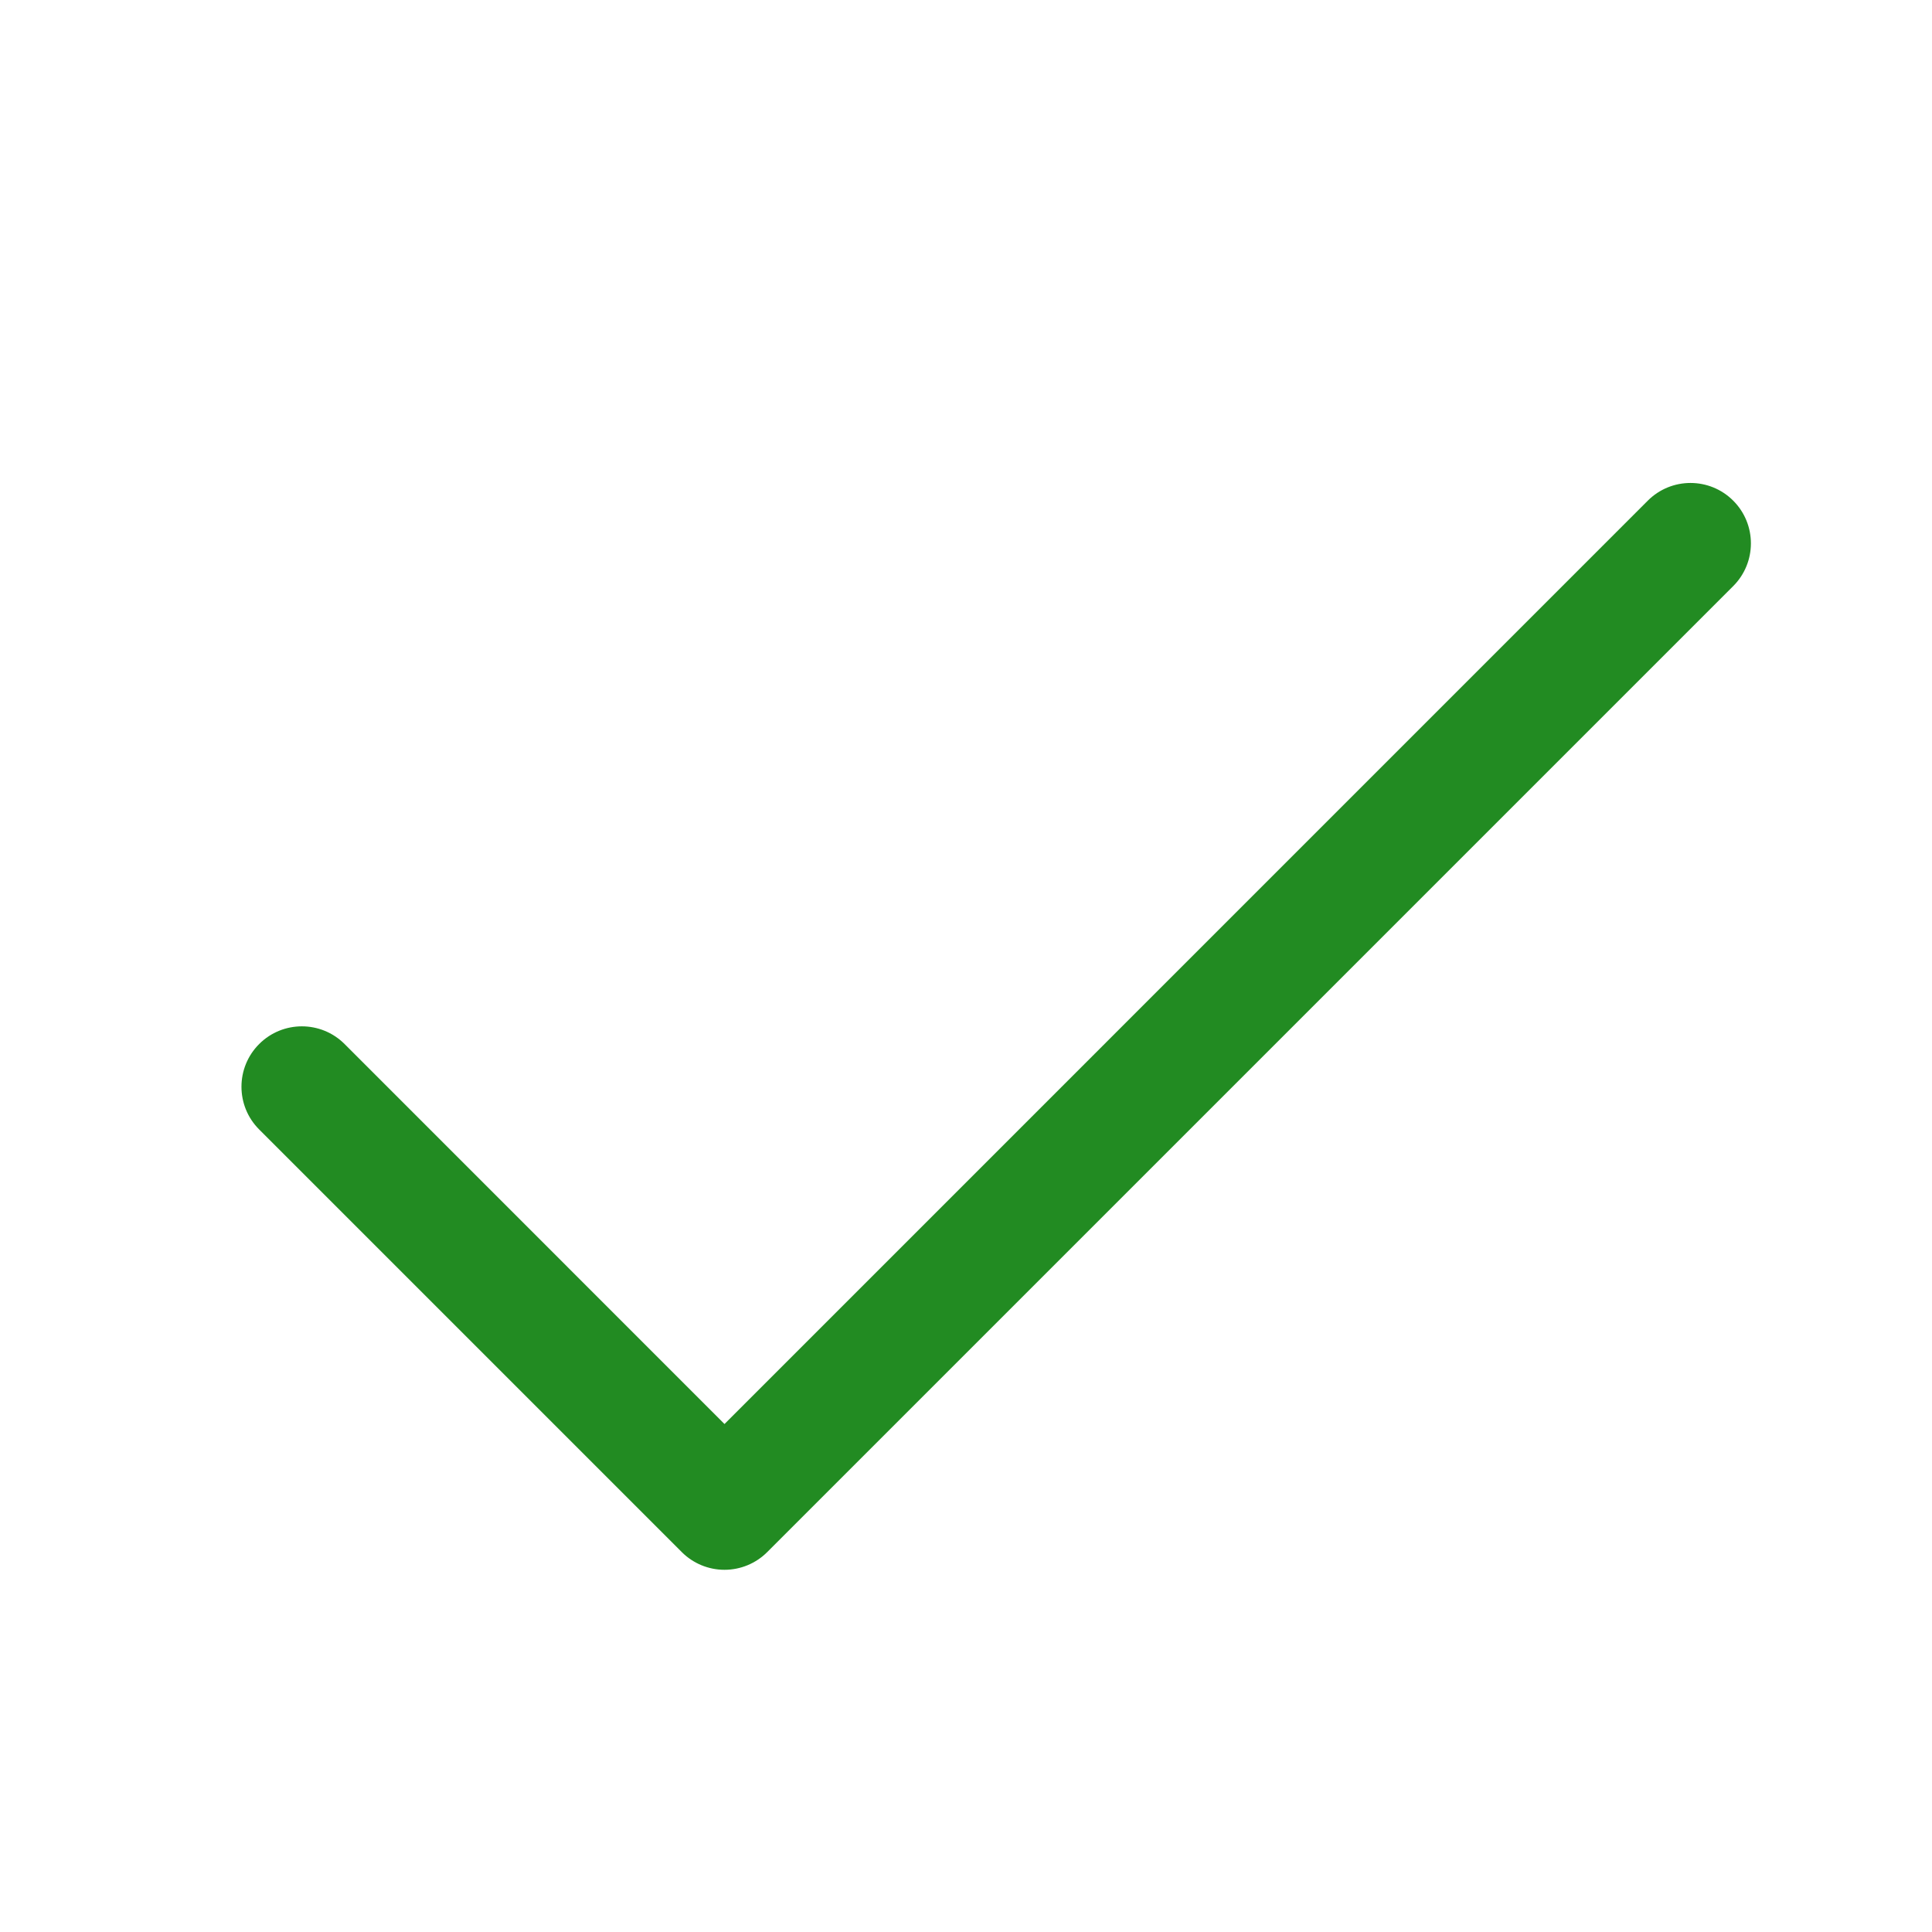
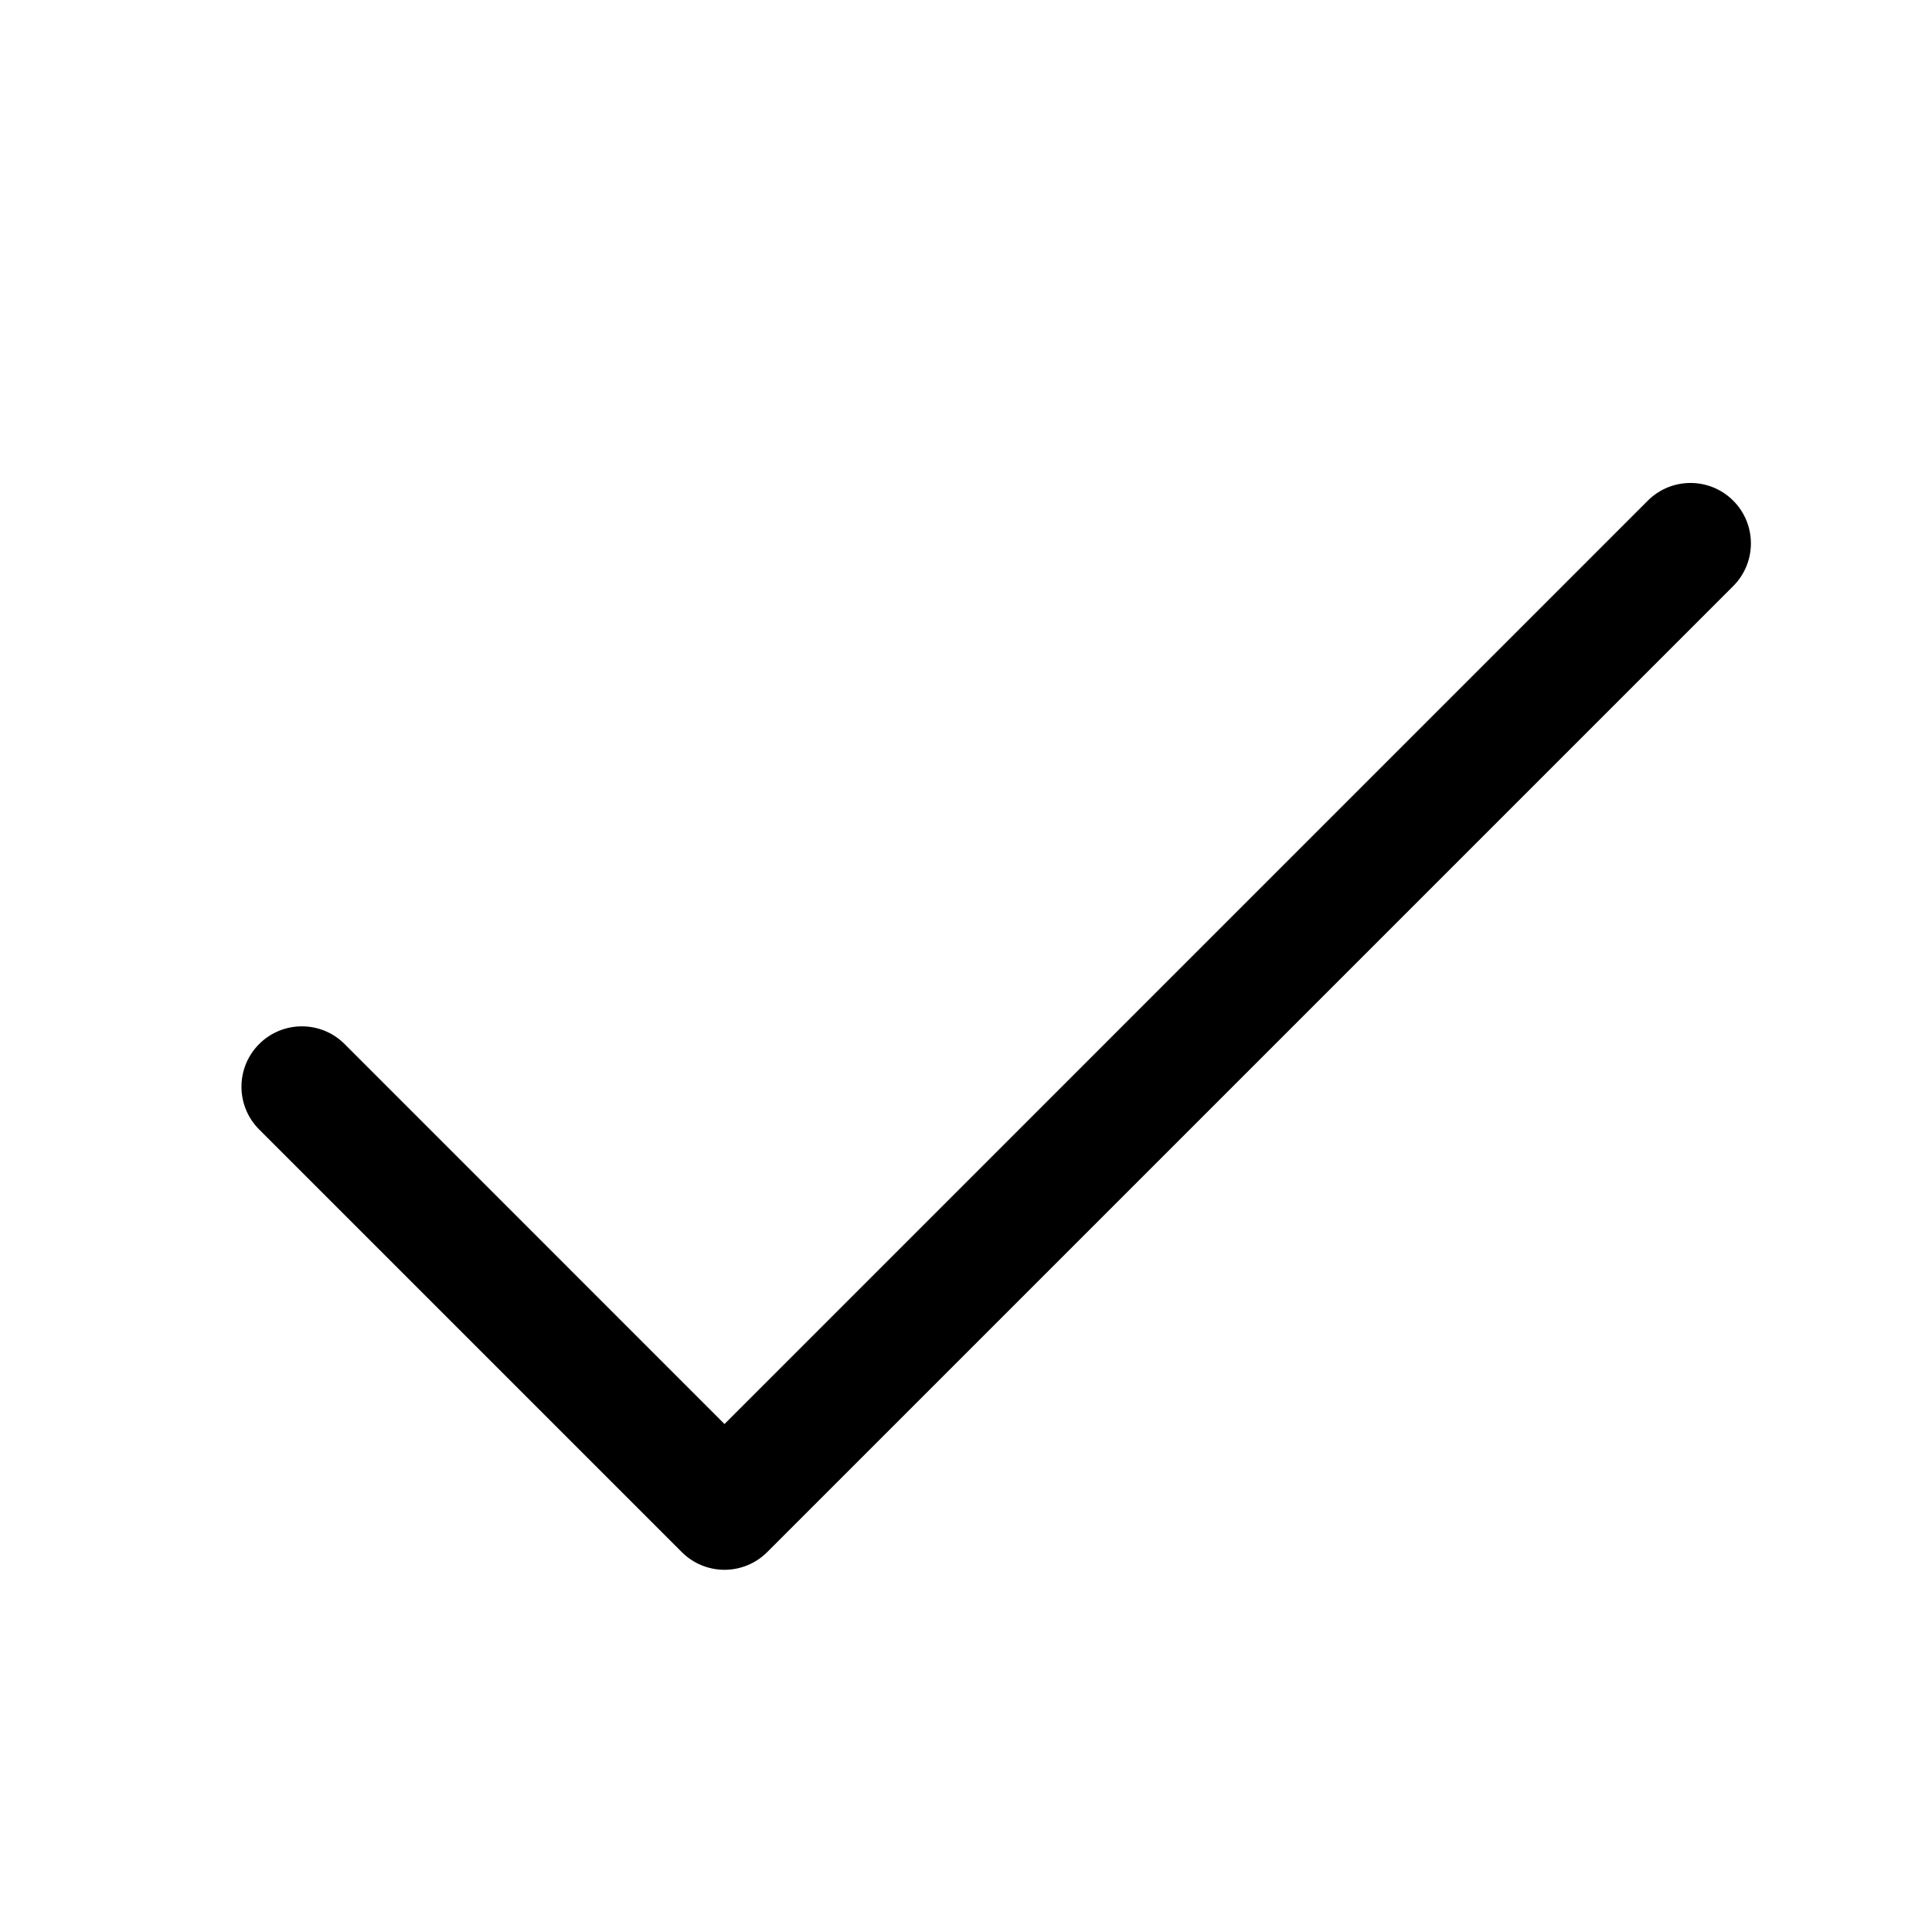
- <svg xmlns="http://www.w3.org/2000/svg" width="32" height="32" fill="#228B22" viewBox="0 0 256 256">
+ <svg xmlns="http://www.w3.org/2000/svg" width="32" height="32" fill="#000000" viewBox="0 0 256 256">
  <path d="M229.66,77.66l-128,128a8,8,0,0,1-11.32,0l-56-56a8,8,0,0,1,11.32-11.32L96,188.69,218.34,66.34a8,8,0,0,1,11.32,11.32Z" />
</svg>
